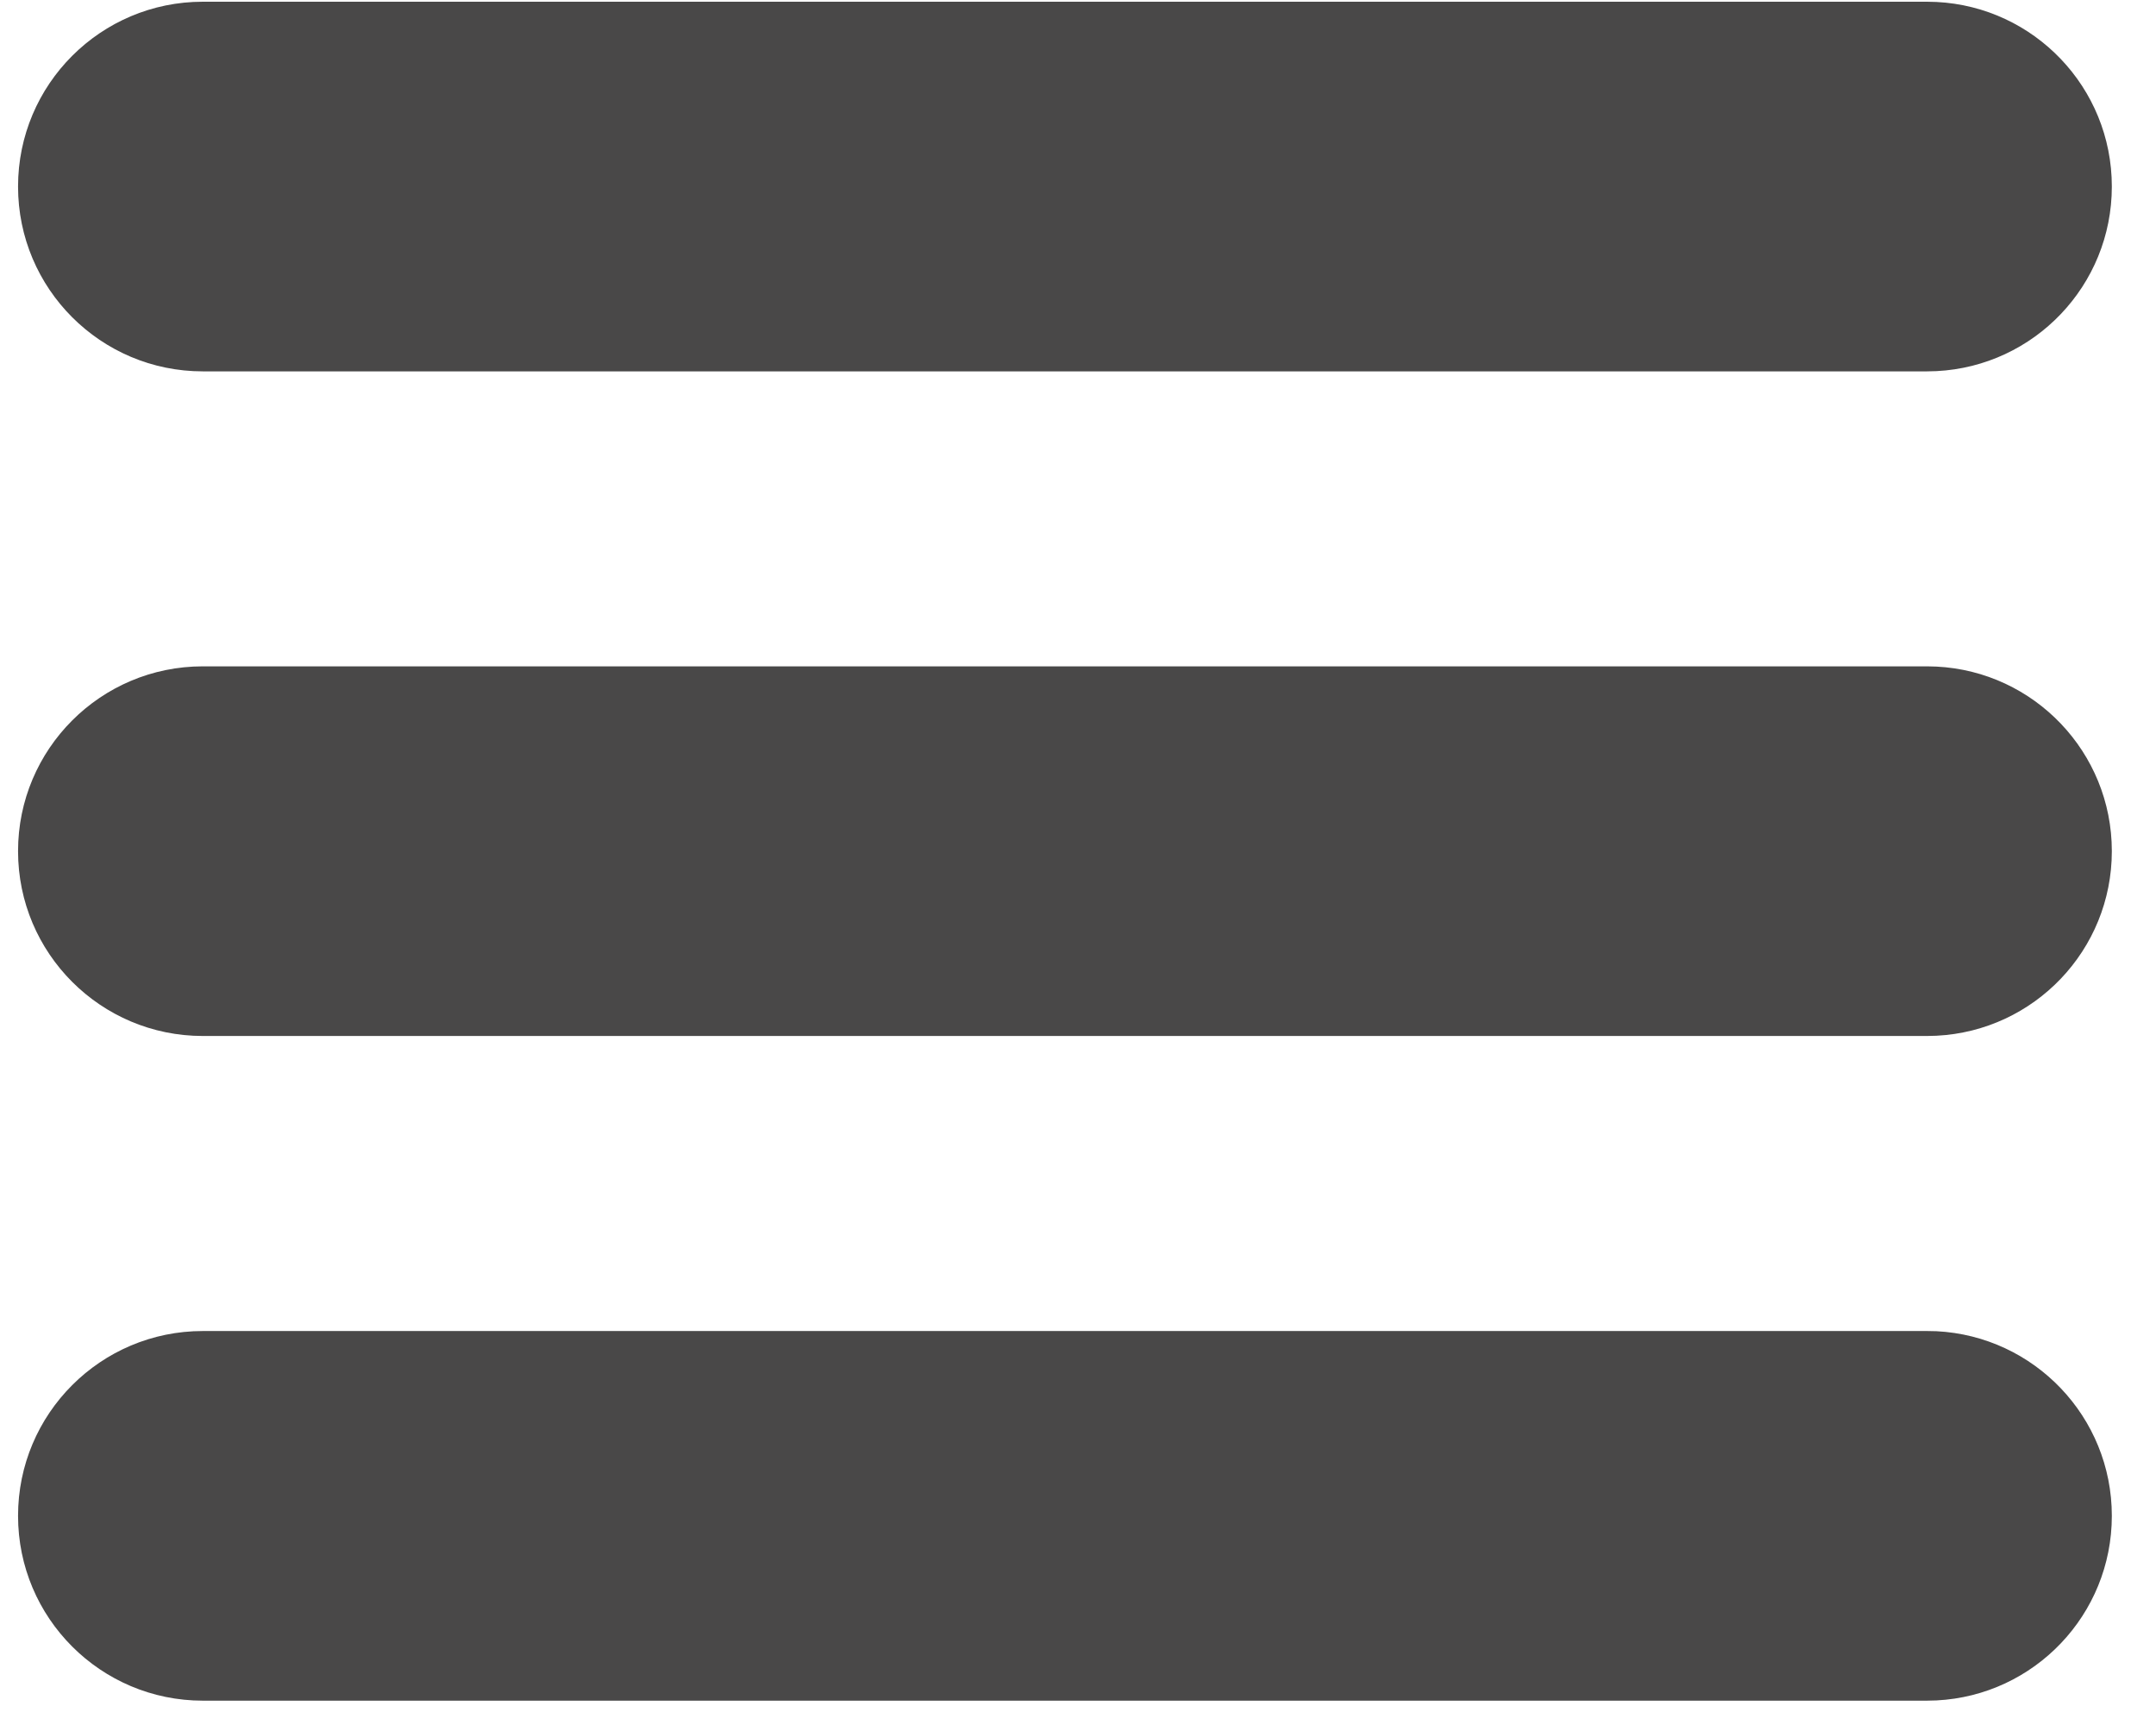
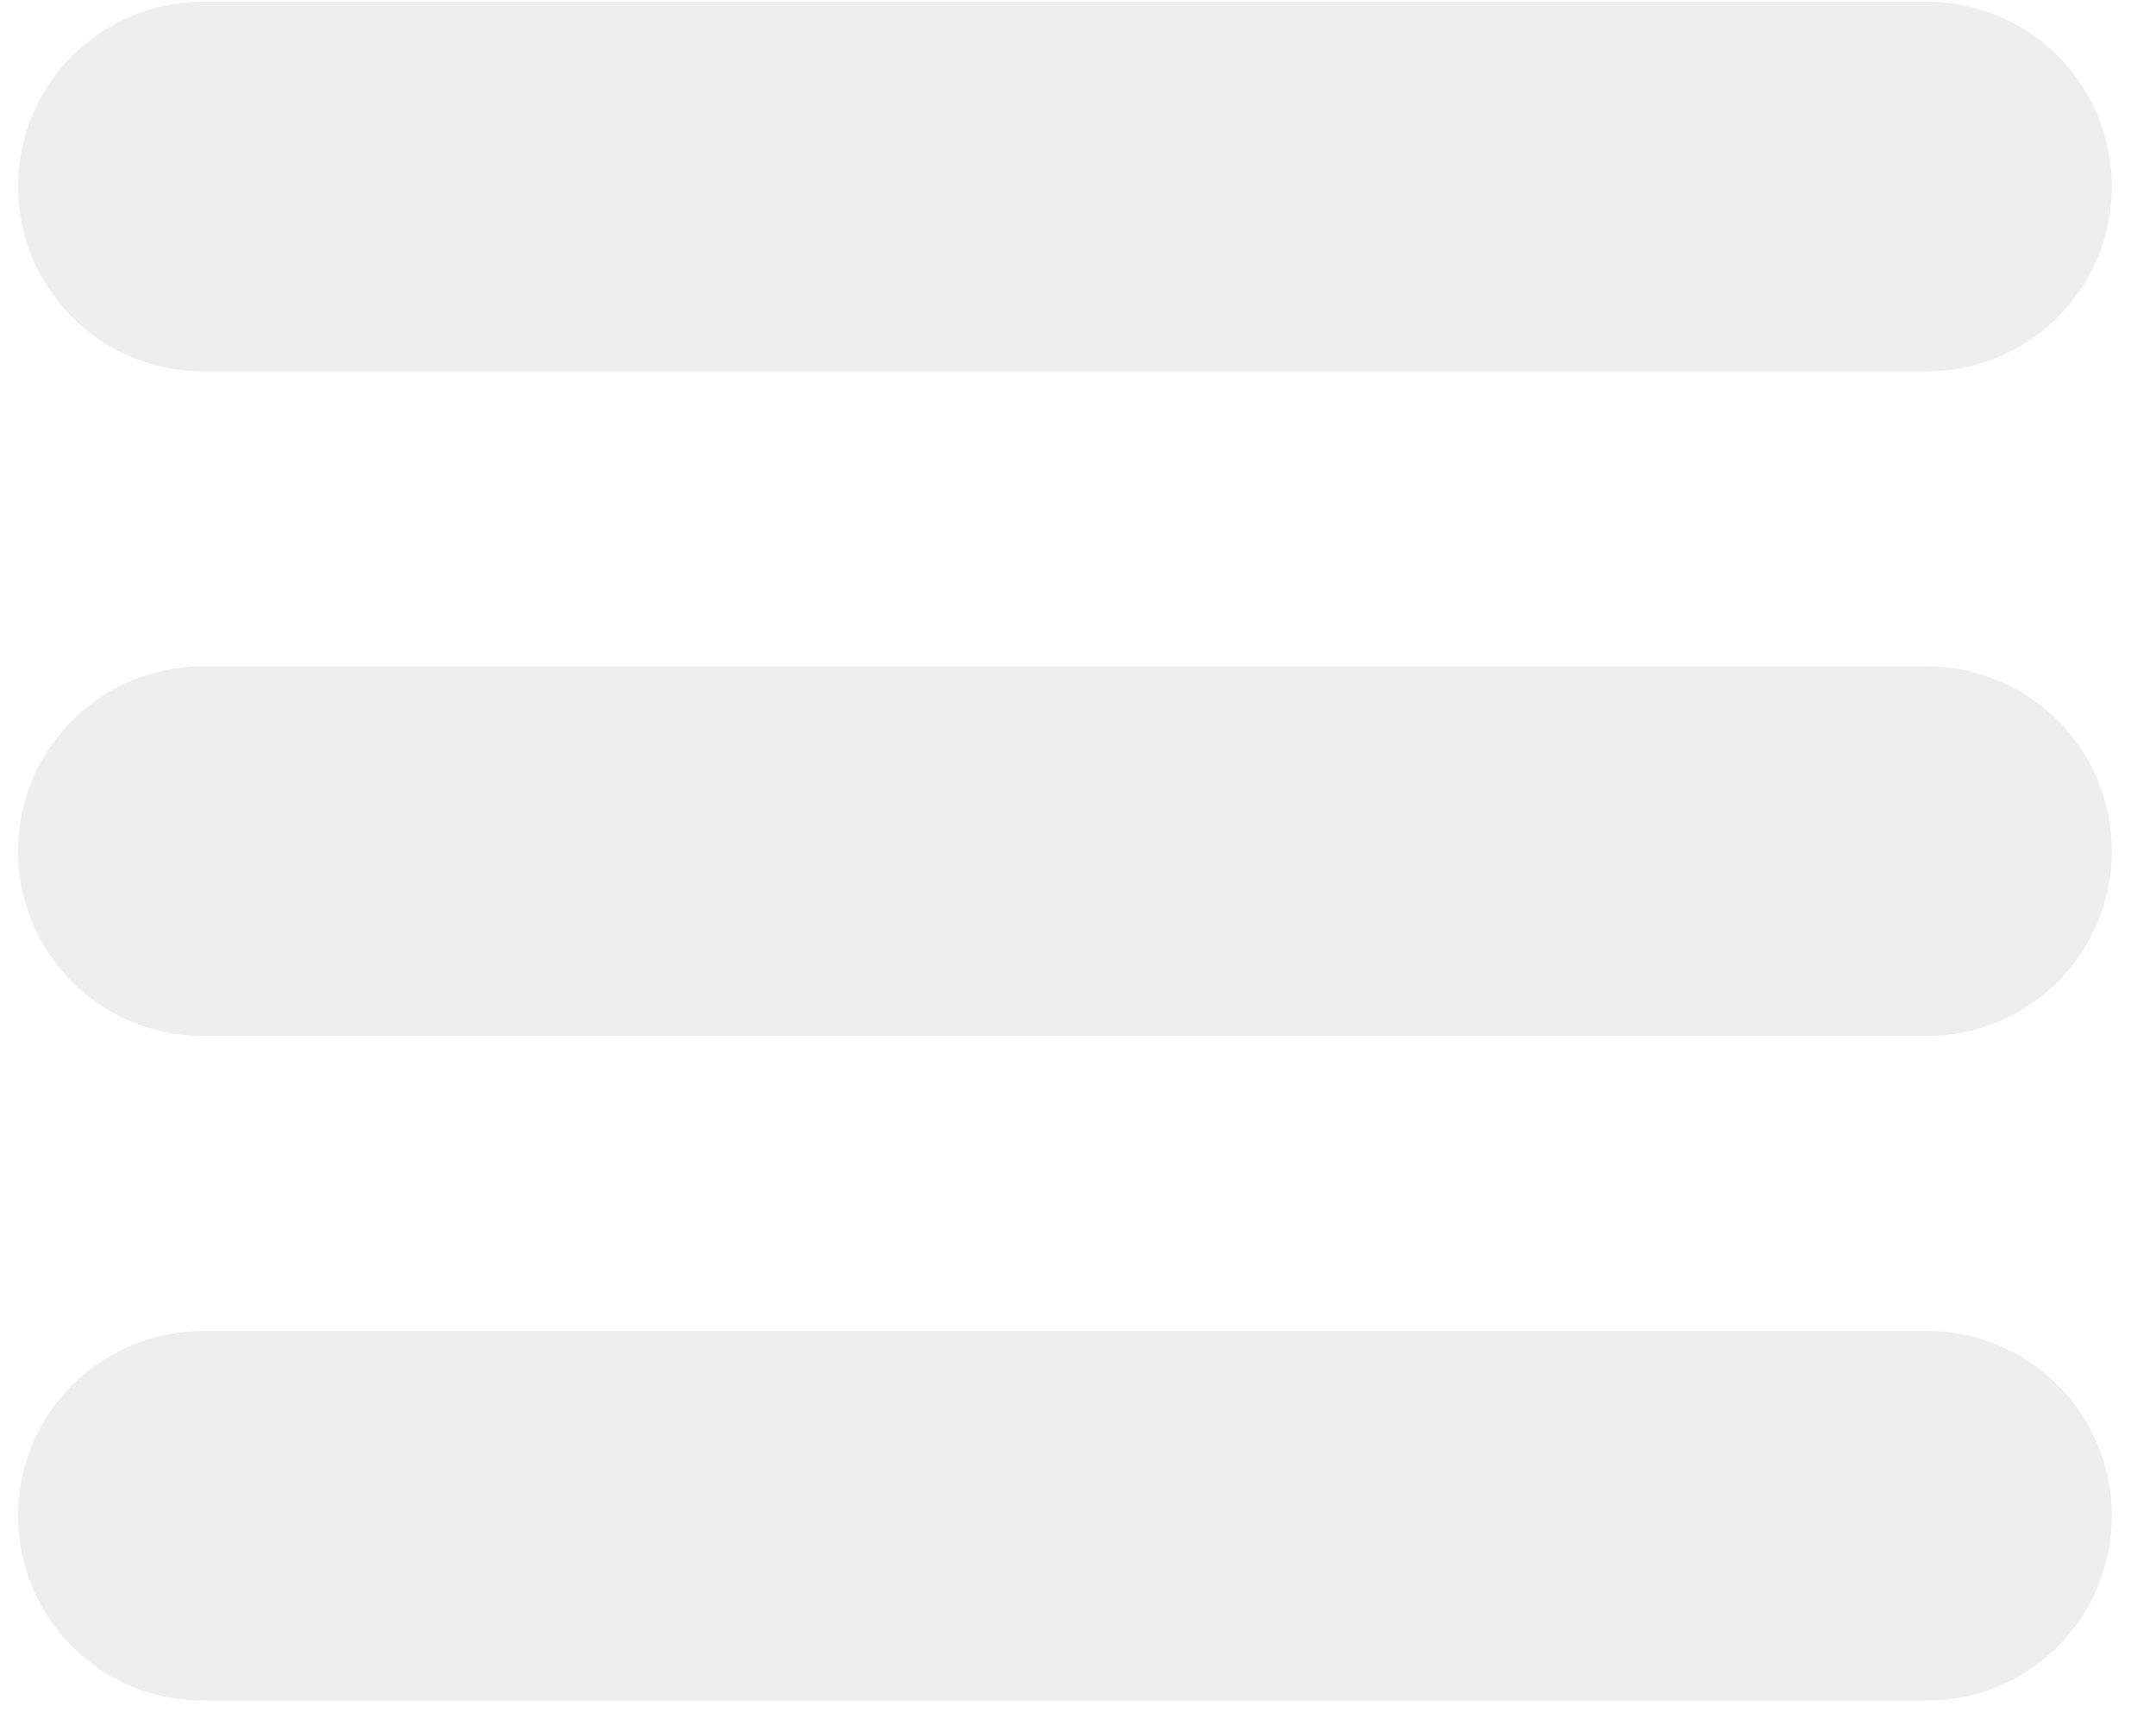
<svg xmlns="http://www.w3.org/2000/svg" width="35" height="28" viewBox="0 0 35 28" fill="none">
-   <path d="M31.283 0.028L31.437 0.032C33.023 0.112 34.283 1.423 34.283 3.028C34.283 4.633 33.023 5.944 31.437 6.024L31.283 6.028H3.293C1.636 6.028 0.293 4.685 0.293 3.028C0.293 1.371 1.636 0.028 3.293 0.028H31.283Z" fill="#494848" />
-   <path d="M31.283 10.816L31.437 10.82C33.023 10.9 34.283 12.211 34.283 13.816C34.283 15.422 33.023 16.732 31.437 16.812L31.283 16.816H3.293C1.636 16.816 0.293 15.473 0.293 13.816C0.293 12.159 1.636 10.816 3.293 10.816H31.283Z" fill="#494848" />
-   <path d="M31.283 21.605L31.437 21.608C33.023 21.689 34.283 22.999 34.283 24.605C34.283 26.21 33.023 27.521 31.437 27.601L31.283 27.605H3.293C1.636 27.605 0.293 26.262 0.293 24.605C0.293 22.948 1.636 21.605 3.293 21.605H31.283Z" fill="#494848" />
+   <path d="M31.283 0.028L31.437 0.032C33.023 0.112 34.283 1.423 34.283 3.028C34.283 4.633 33.023 5.944 31.437 6.024L31.283 6.028H3.293C1.636 6.028 0.293 4.685 0.293 3.028C0.293 1.371 1.636 0.028 3.293 0.028H31.283Z" fill="#EEEEEE" />
+   <path d="M31.283 10.816L31.437 10.82C33.023 10.9 34.283 12.211 34.283 13.816C34.283 15.422 33.023 16.732 31.437 16.812L31.283 16.816H3.293C1.636 16.816 0.293 15.473 0.293 13.816C0.293 12.159 1.636 10.816 3.293 10.816H31.283Z" fill="#EEEEEE" />
+   <path d="M31.283 21.605L31.437 21.608C33.023 21.689 34.283 22.999 34.283 24.605C34.283 26.21 33.023 27.521 31.437 27.601L31.283 27.605H3.293C1.636 27.605 0.293 26.262 0.293 24.605C0.293 22.948 1.636 21.605 3.293 21.605H31.283Z" fill="#EEEEEE" />
</svg>
